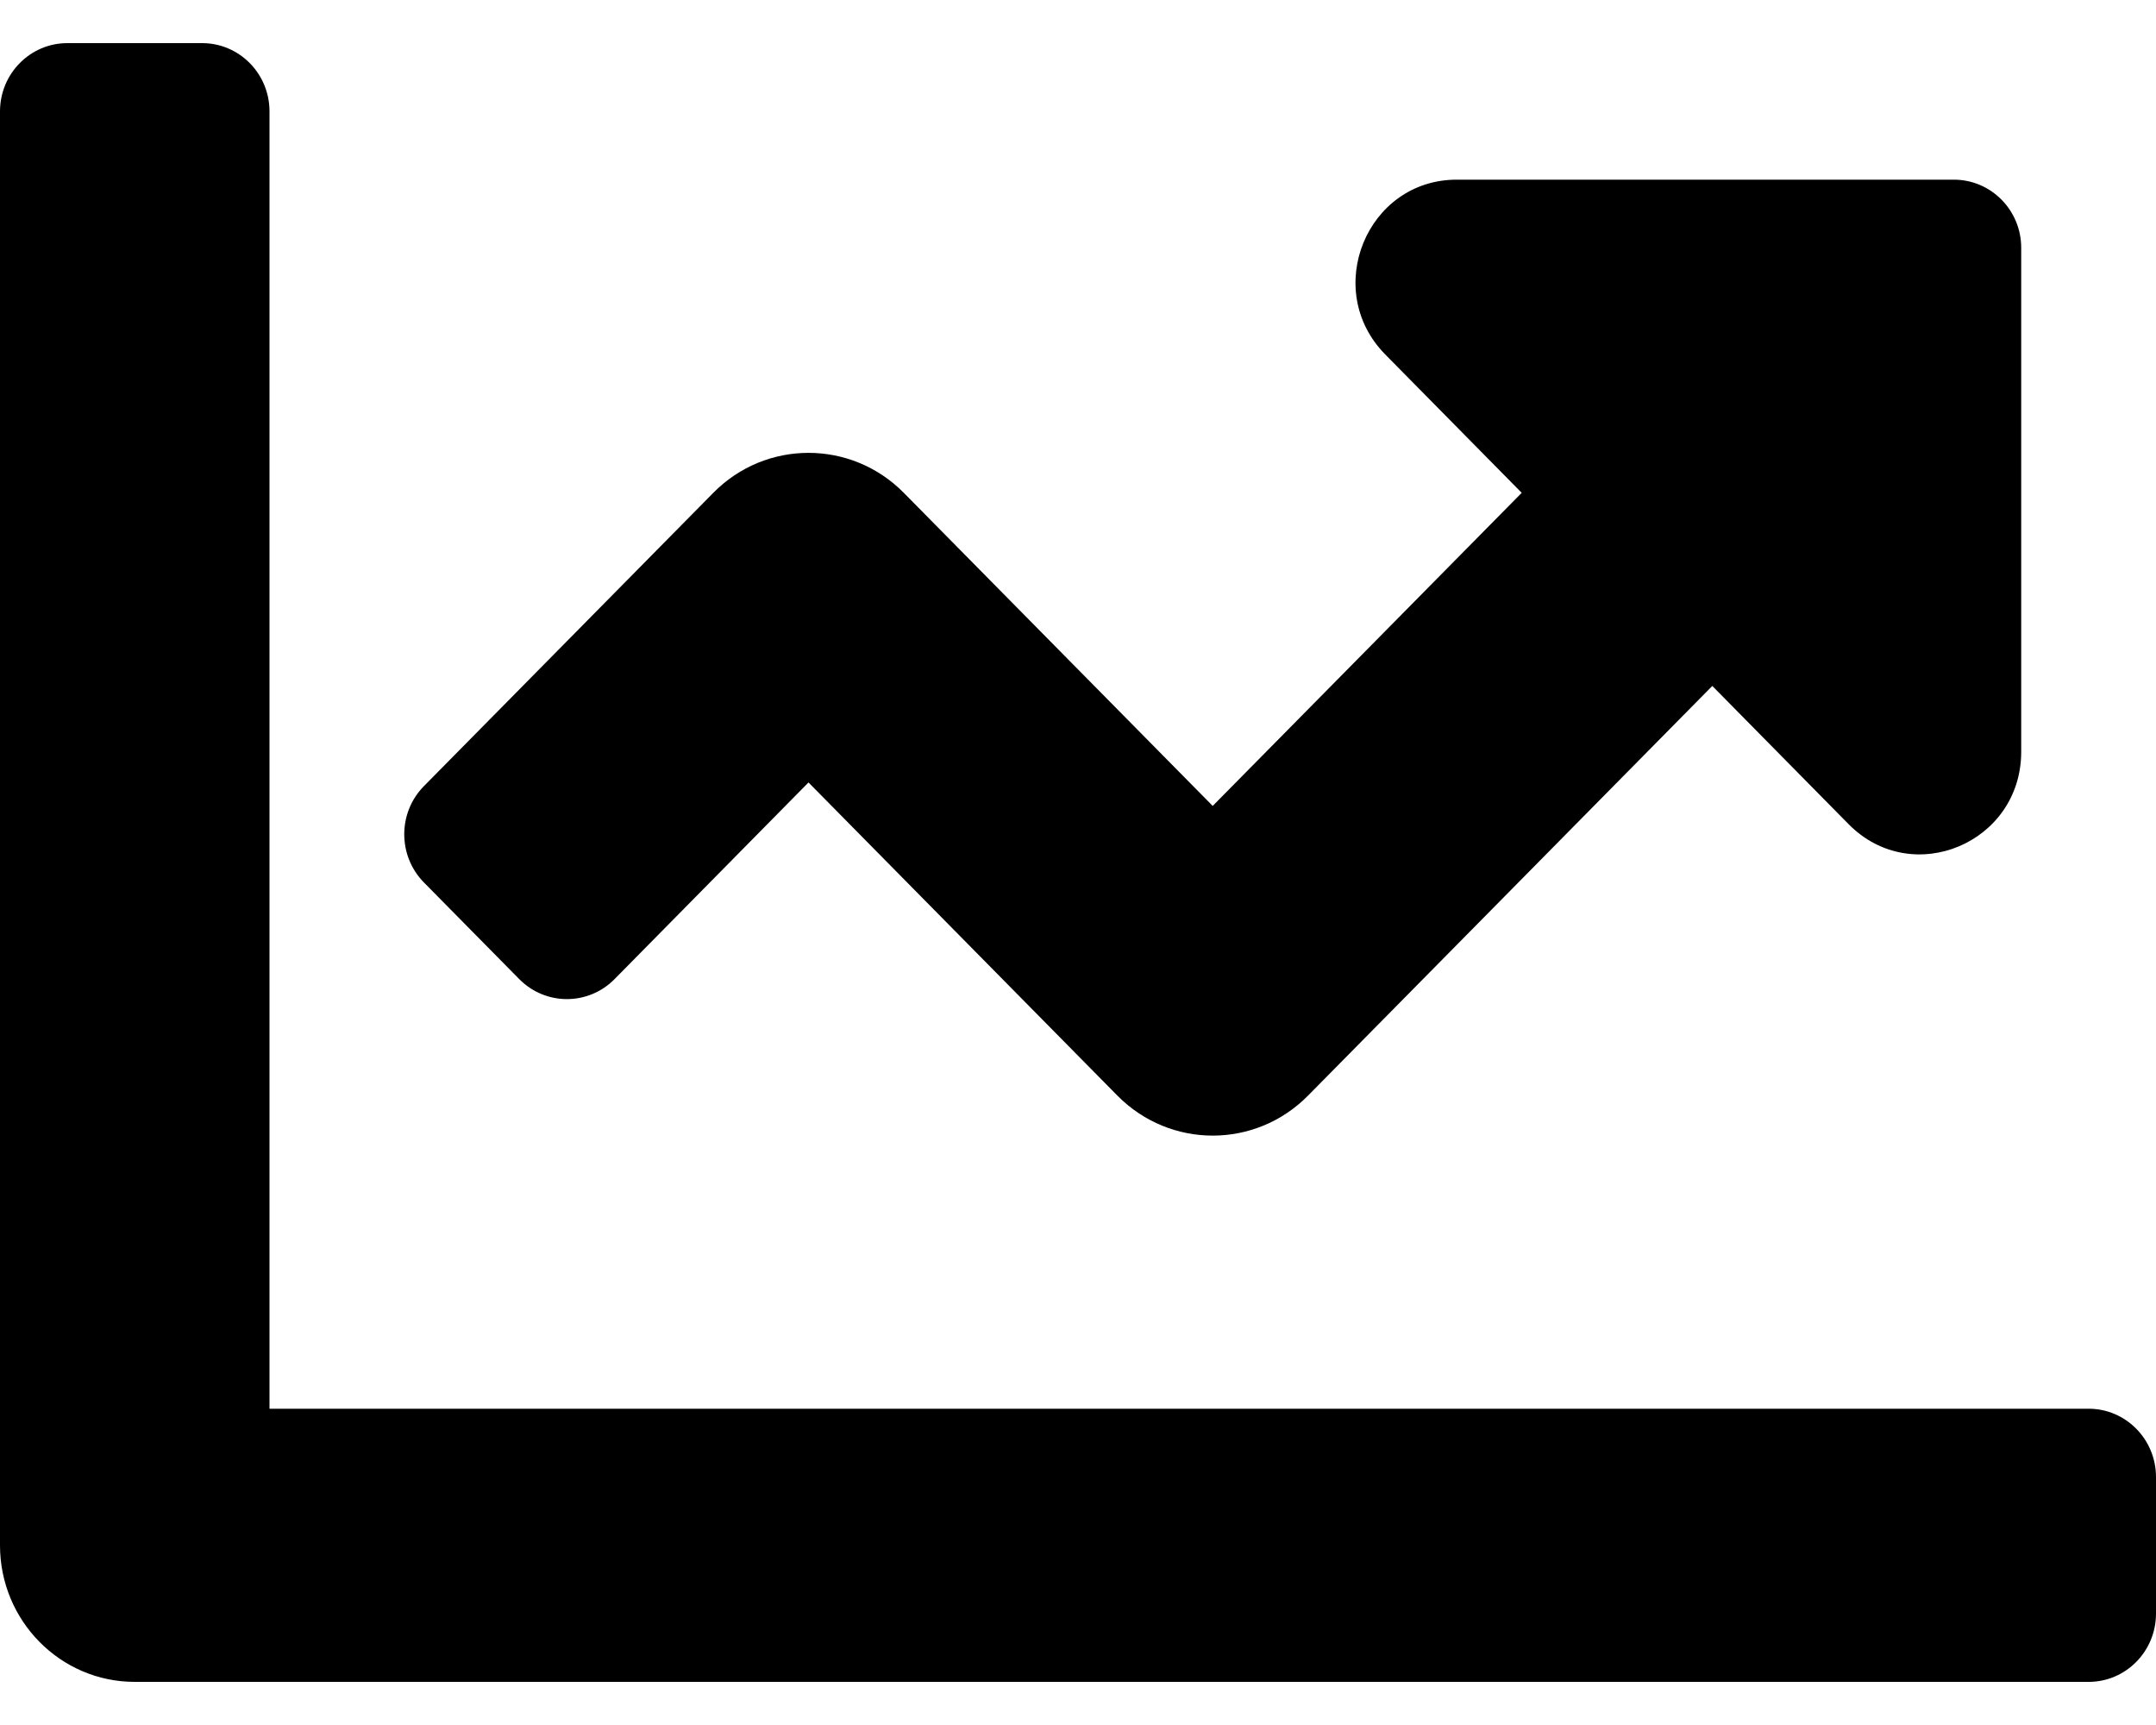
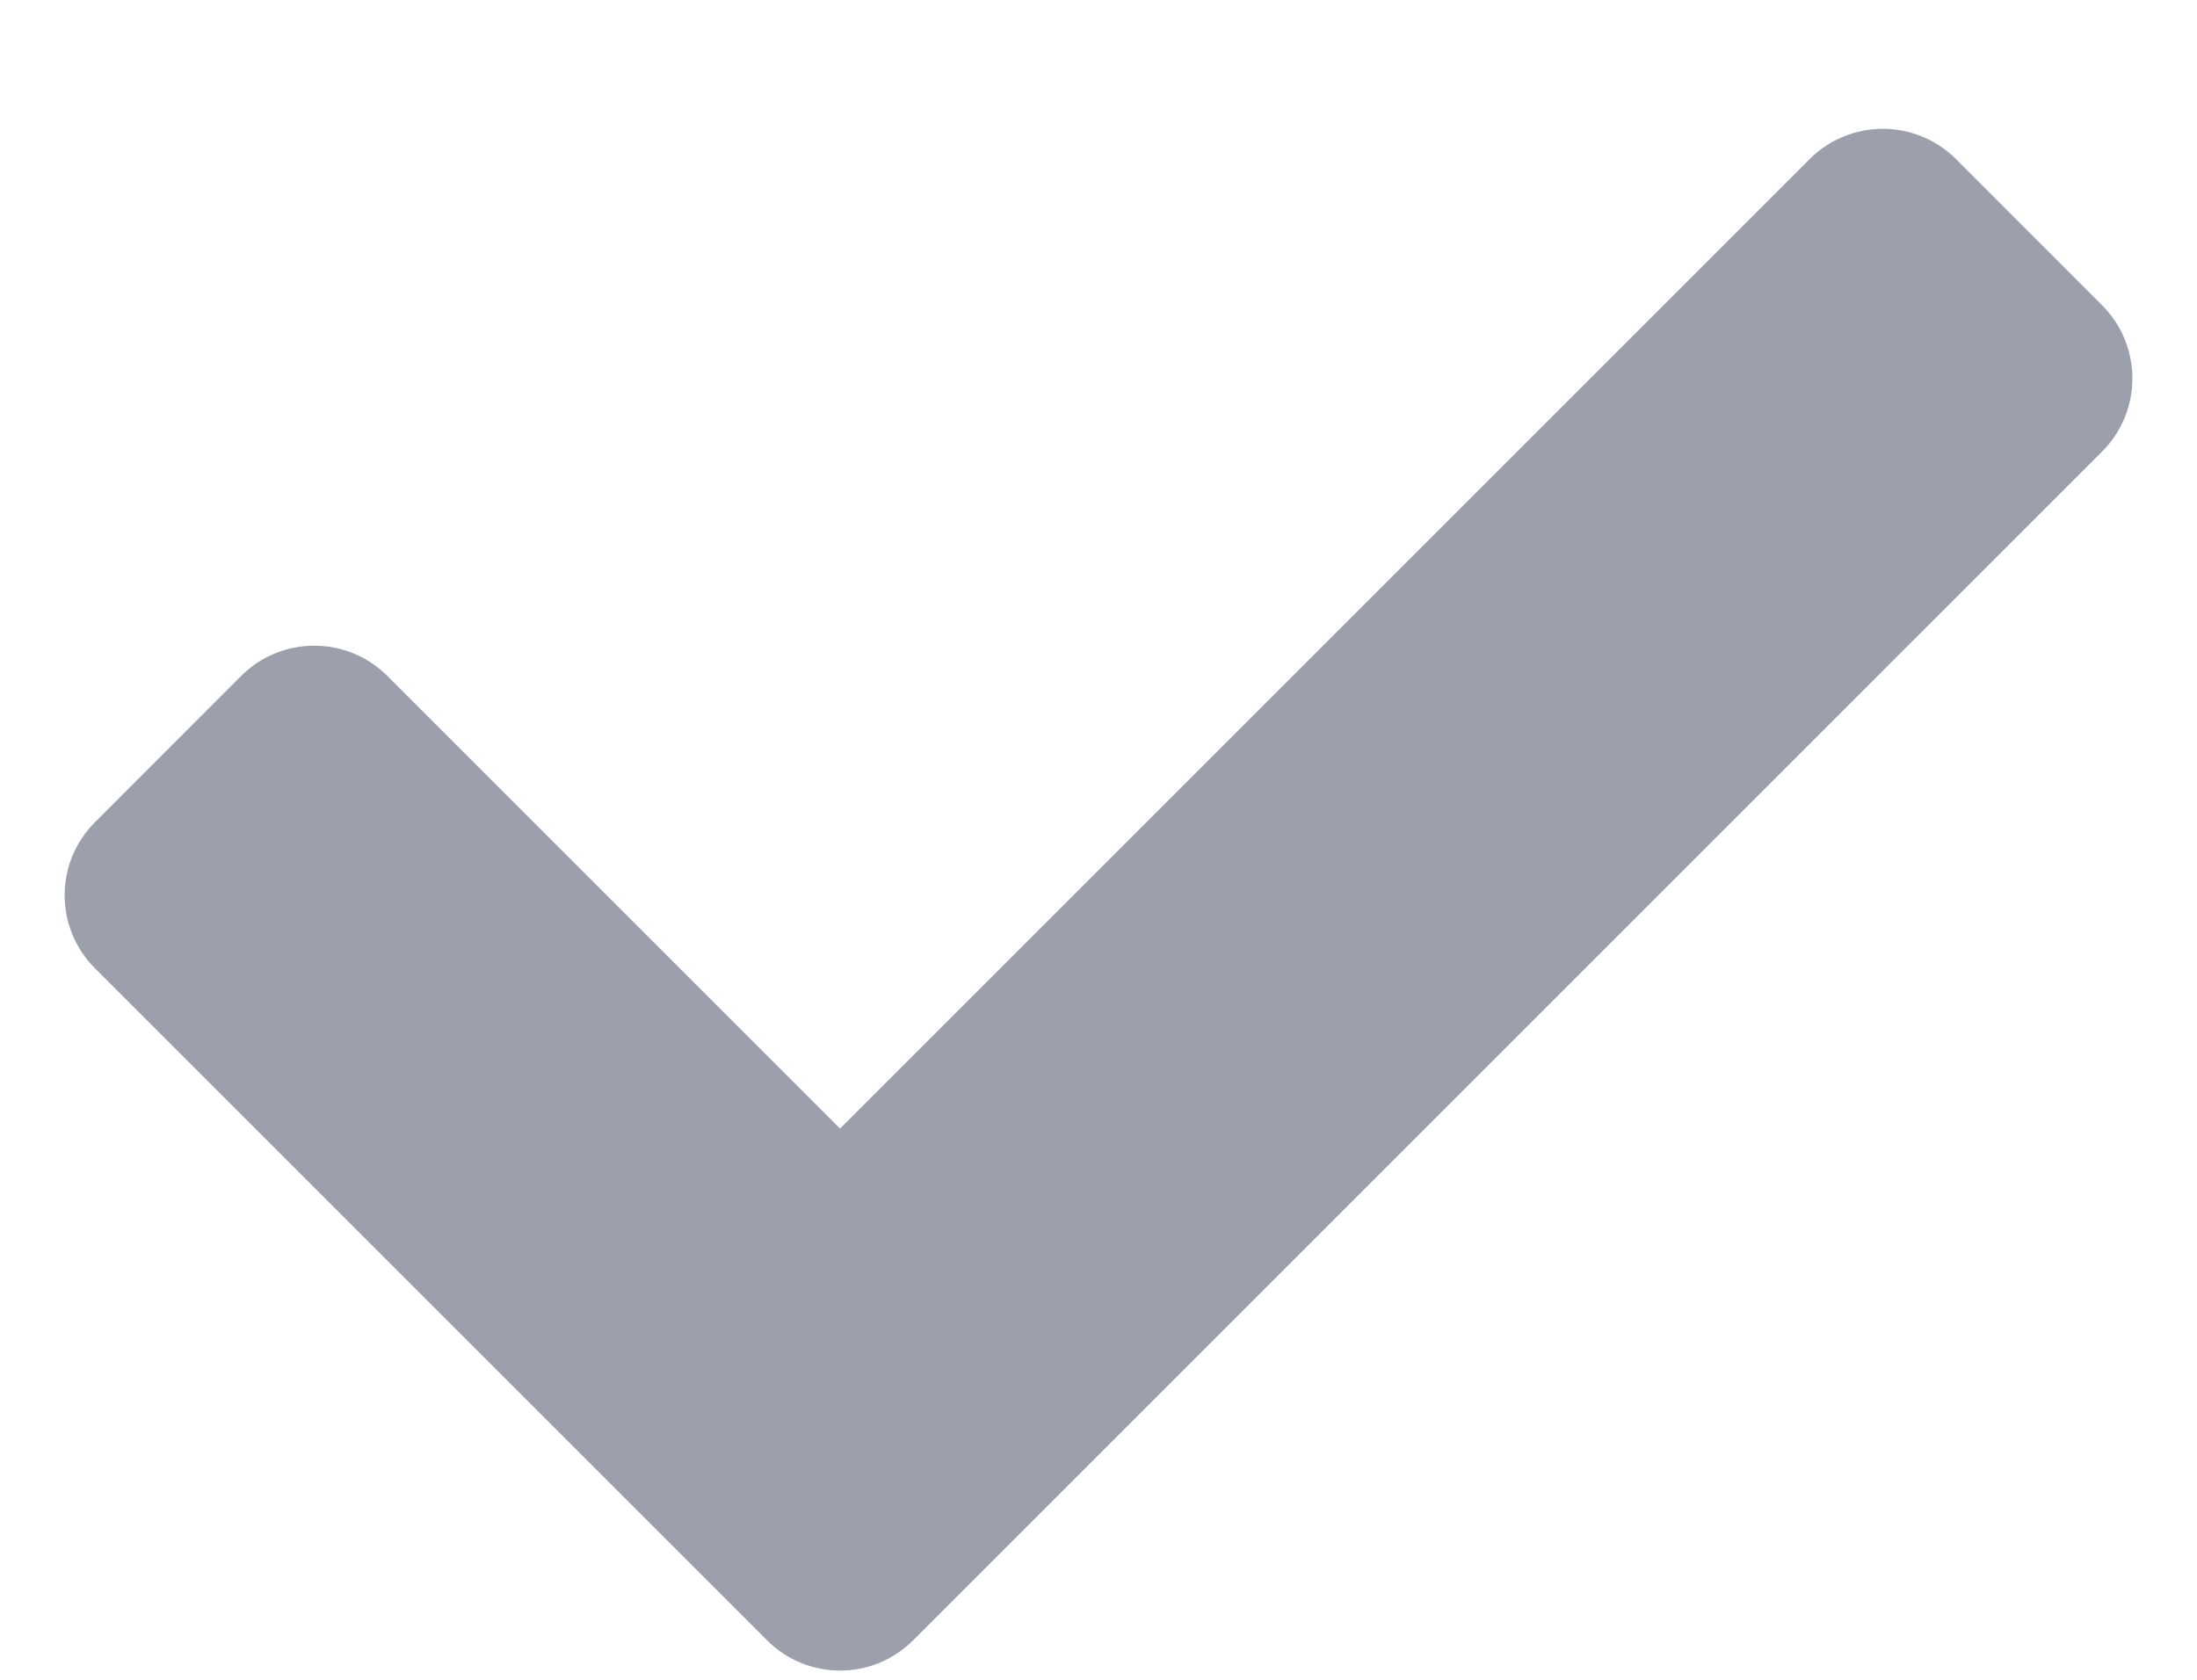
- <svg xmlns="http://www.w3.org/2000/svg" width="25" height="20" viewBox="0 0 25 20" fill="none">
-   <path d="M24.219 16.333H3.125V1.292C3.125 0.854 2.775 0.5 2.344 0.5H0.781C0.35 0.5 0 0.854 0 1.292V17.917C0 18.791 0.7 19.5 1.562 19.5H24.219C24.65 19.5 25 19.146 25 18.708V17.125C25 16.688 24.65 16.333 24.219 16.333ZM22.656 2.083H16.892C15.848 2.083 15.325 3.362 16.063 4.11L17.645 5.714L14.062 9.344L10.48 5.714C9.87 5.096 8.88 5.096 8.271 5.714L4.917 9.113C4.611 9.422 4.611 9.923 4.917 10.233L6.021 11.352C6.326 11.661 6.821 11.661 7.126 11.352L9.375 9.072L12.957 12.703C13.568 13.321 14.557 13.321 15.167 12.703L19.855 7.953L21.436 9.556C22.175 10.304 23.437 9.774 23.437 8.716V2.875C23.438 2.438 23.088 2.083 22.656 2.083Z" fill="black" />
+ <svg xmlns="http://www.w3.org/2000/svg" width="17" height="13" viewBox="0 0 17 13" fill="none">
+   <path d="M5.935 12.694L0.735 7.494C0.422 7.182 0.422 6.675 0.735 6.363L1.866 5.231C2.178 4.919 2.685 4.919 2.997 5.231L6.5 8.734L14.003 1.231C14.316 0.919 14.822 0.919 15.135 1.231L16.266 2.363C16.578 2.675 16.578 3.182 16.266 3.494L7.066 12.694C6.753 13.007 6.247 13.007 5.935 12.694Z" fill="#9CA0AC" />
</svg>
